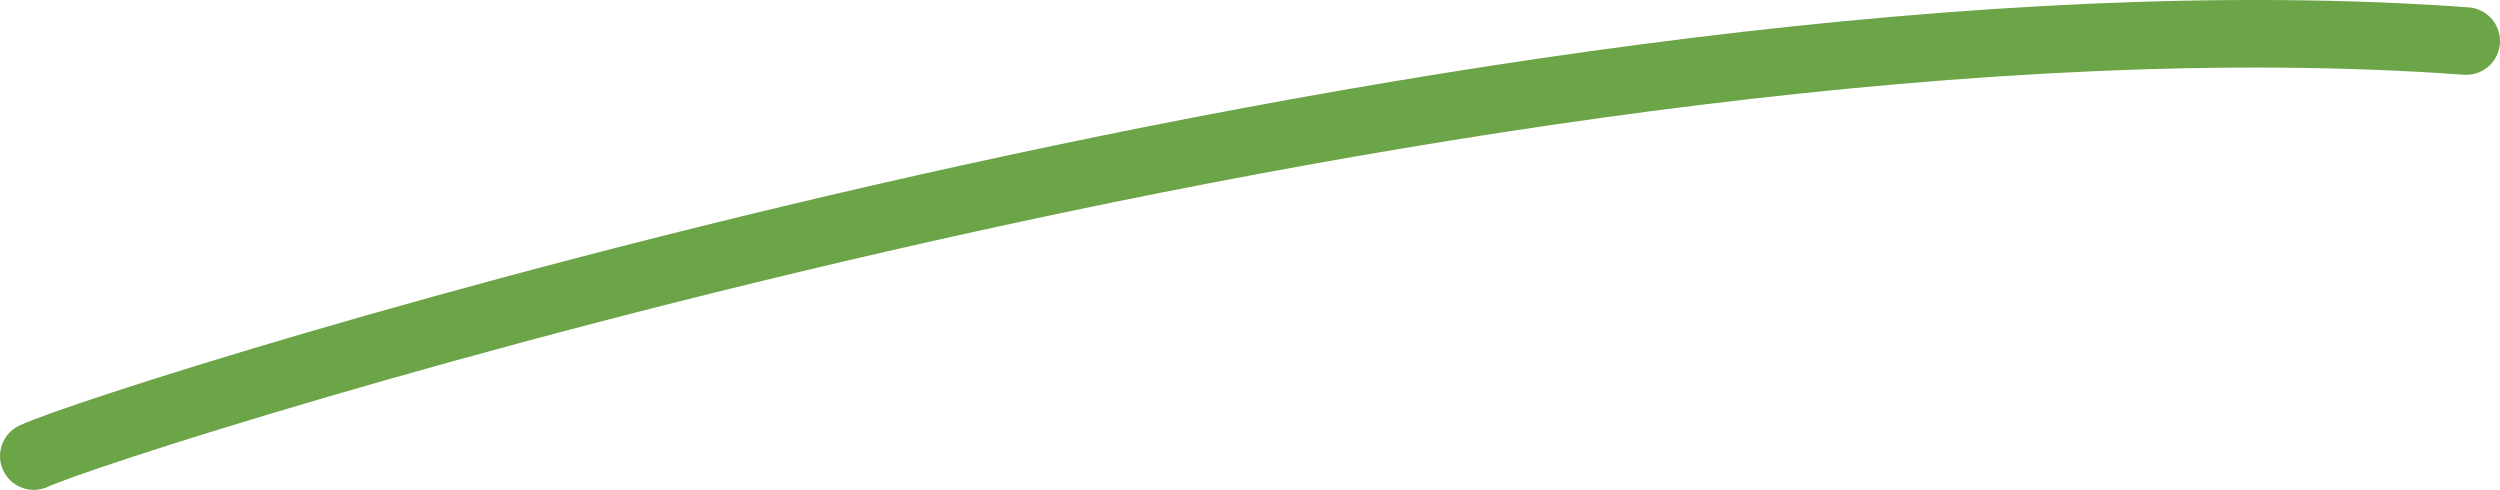
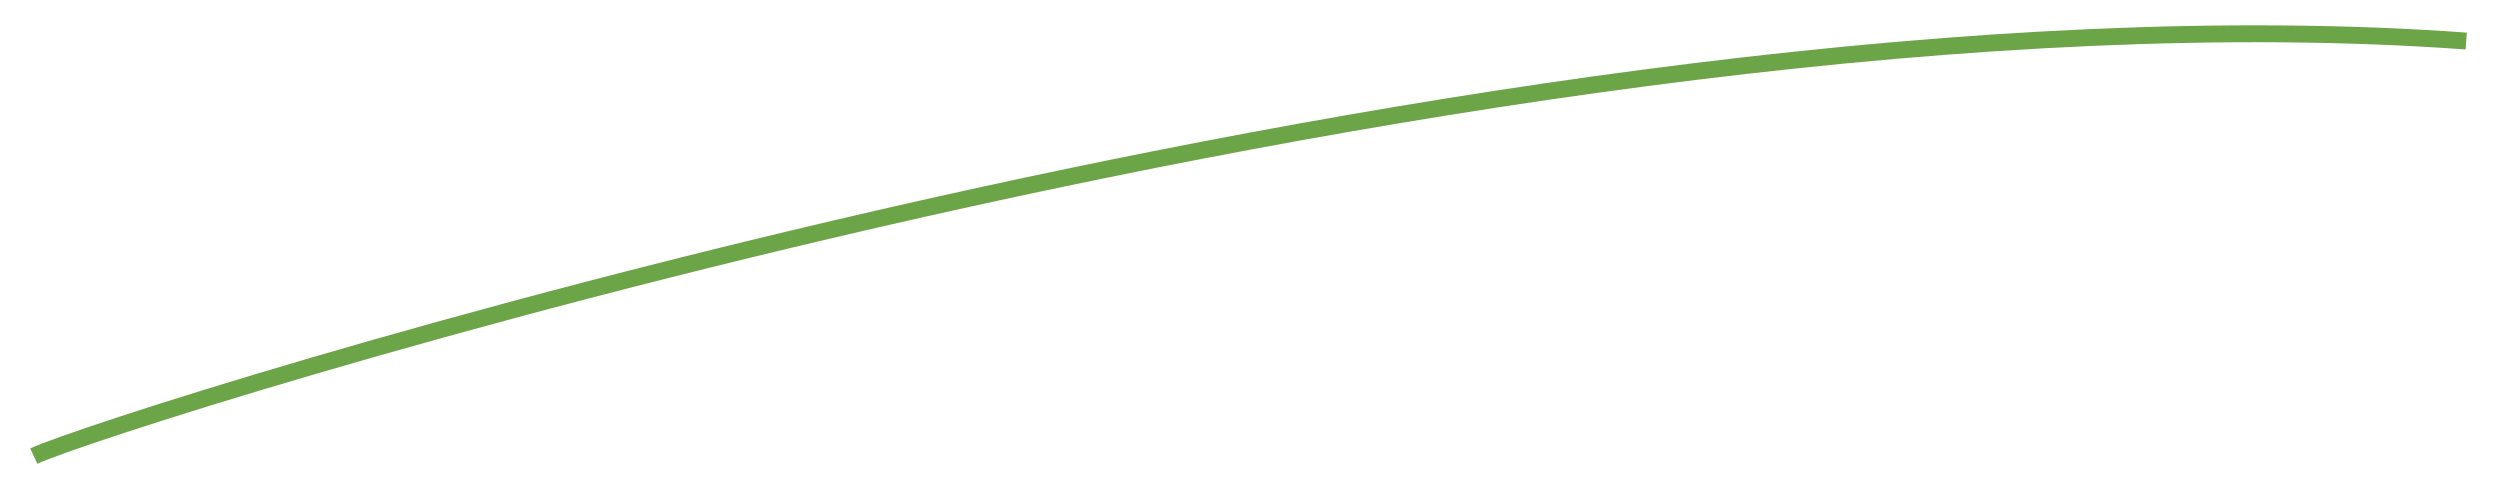
<svg xmlns="http://www.w3.org/2000/svg" width="148" height="29" viewBox="0 0 148 29" fill="none">
-   <path d="M2 27C6.788 24.766 89.652 -1.665 146 2.43" stroke="#6CA448" stroke-width="4" stroke-linecap="round" />
+   <path d="M2 27C6.788 24.766 89.652 -1.665 146 2.43" stroke="#6CA448" strokeWidth="4" strokeLinecap="round" />
</svg>
